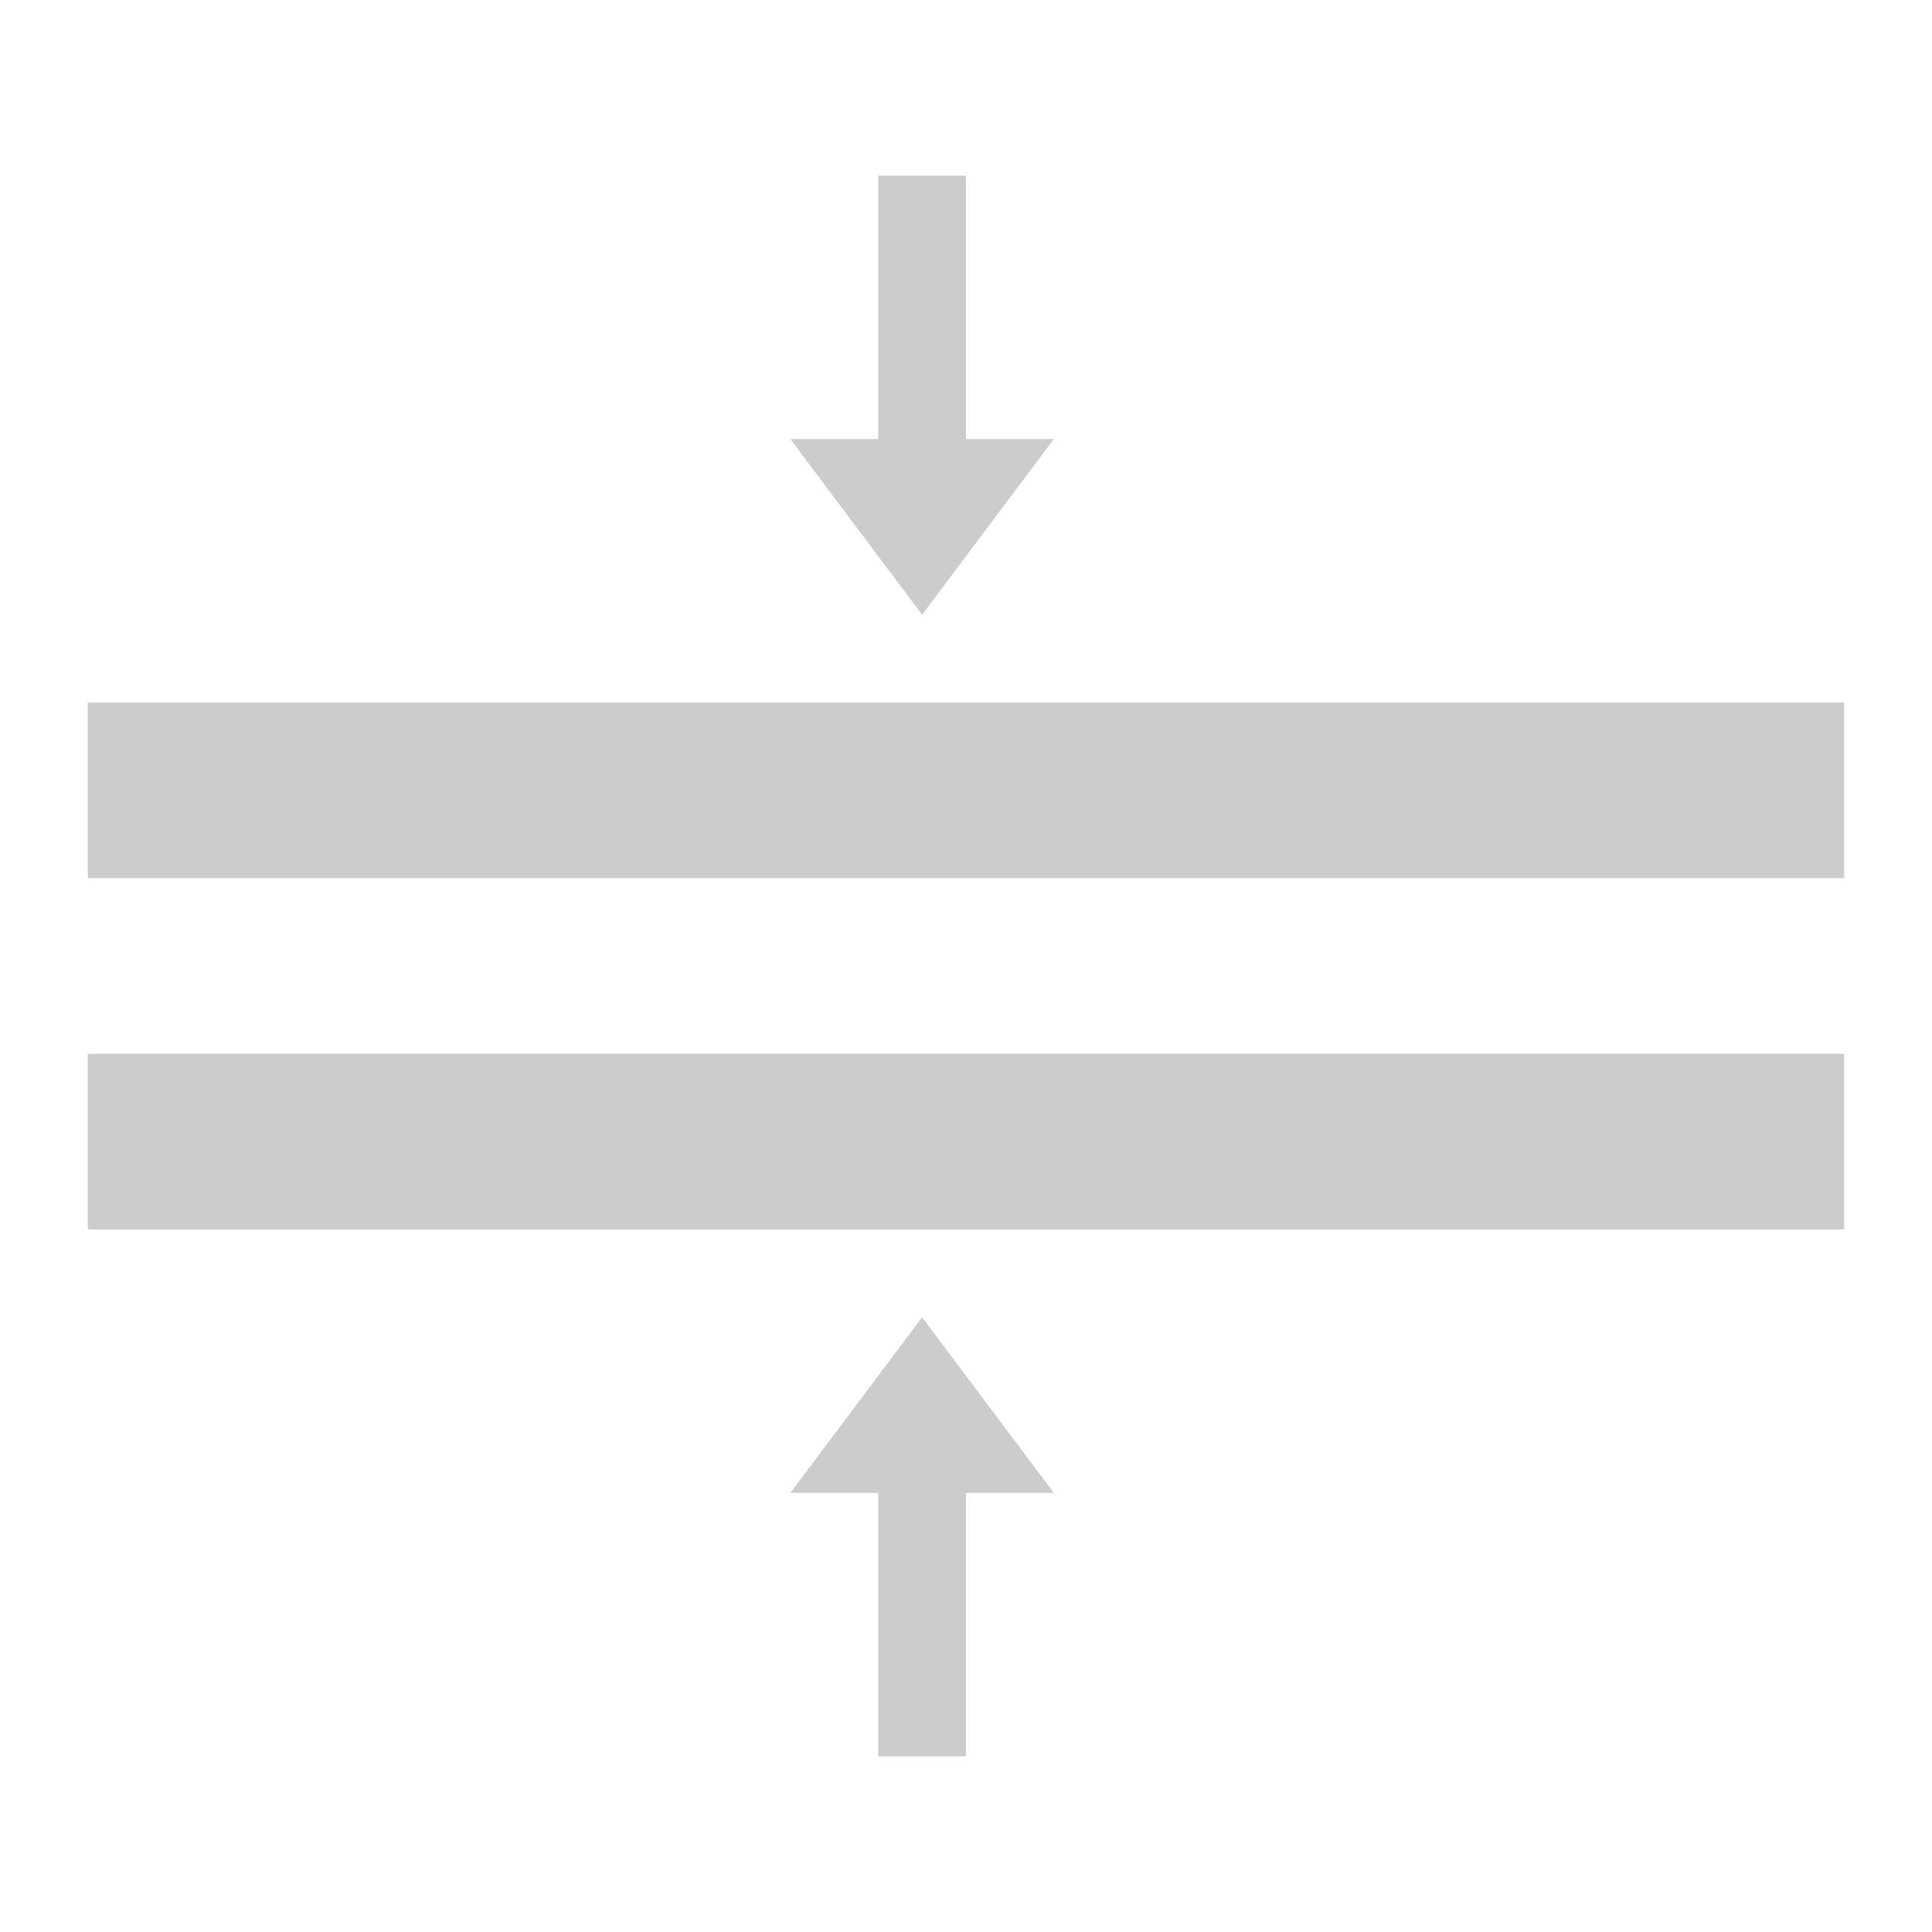
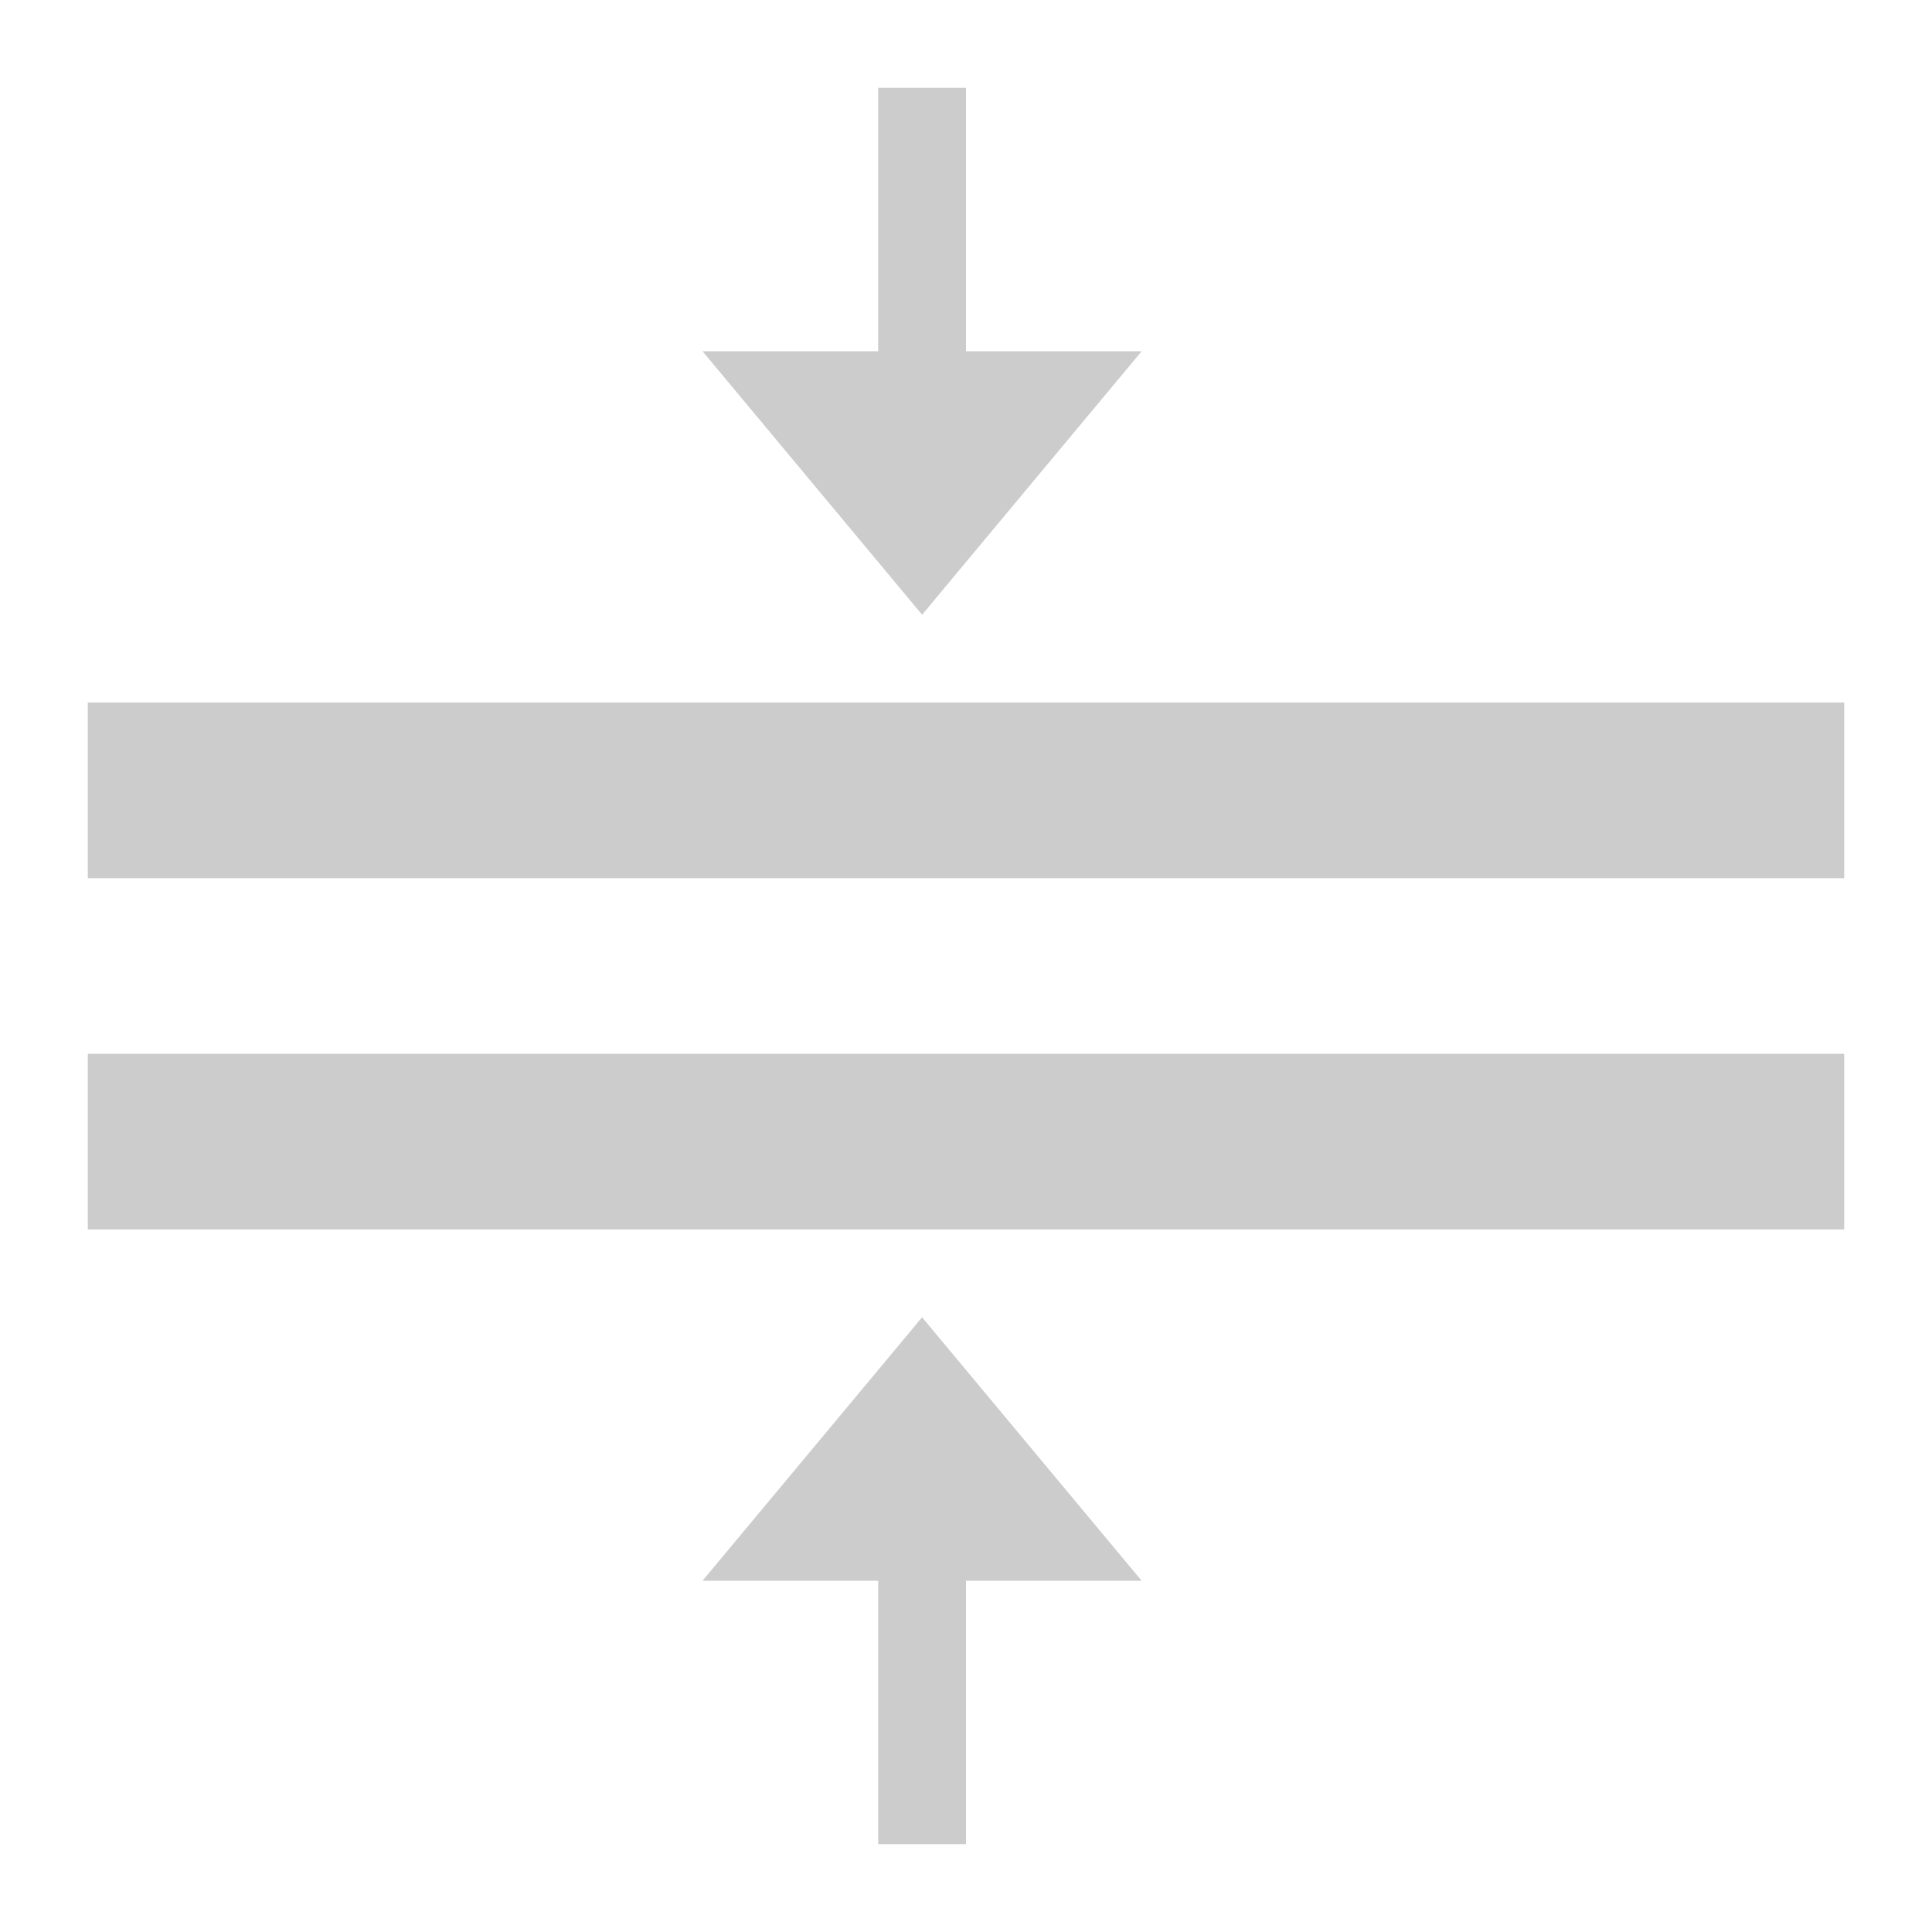
<svg xmlns="http://www.w3.org/2000/svg" version="1.1" width="22" height="22">
  <rect x="1" y="8" width="20" height="2" style="fill:#cccccc;fill-opacity:1;stroke:none" />
  <rect x="1" y="12" width="20" height="2" style="fill:#cccccc;fill-opacity:1;stroke:none" />
-   <path d="M 10.5,7 9,5 10,5 10,2 11,2 11,5 12,5 Z" style="fill:#cccccc;fill-opacity:1;stroke:none" />
-   <path d="M 10.5,15 9,17 10,17 10,20 11,20 11,17 12,17 Z" style="fill:#cccccc;fill-opacity:1;stroke:none" />
+   <path d="M 10.5,7 8,4 10,4 10,1 11,1 11,4 13,4 Z" style="fill:#cccccc;fill-opacity:1;stroke:none" />
+   <path d="M 10.5,15 8,18 10,18 10,21 11,21 11,18 13,18 Z" style="fill:#cccccc;fill-opacity:1;stroke:none" />
</svg>
